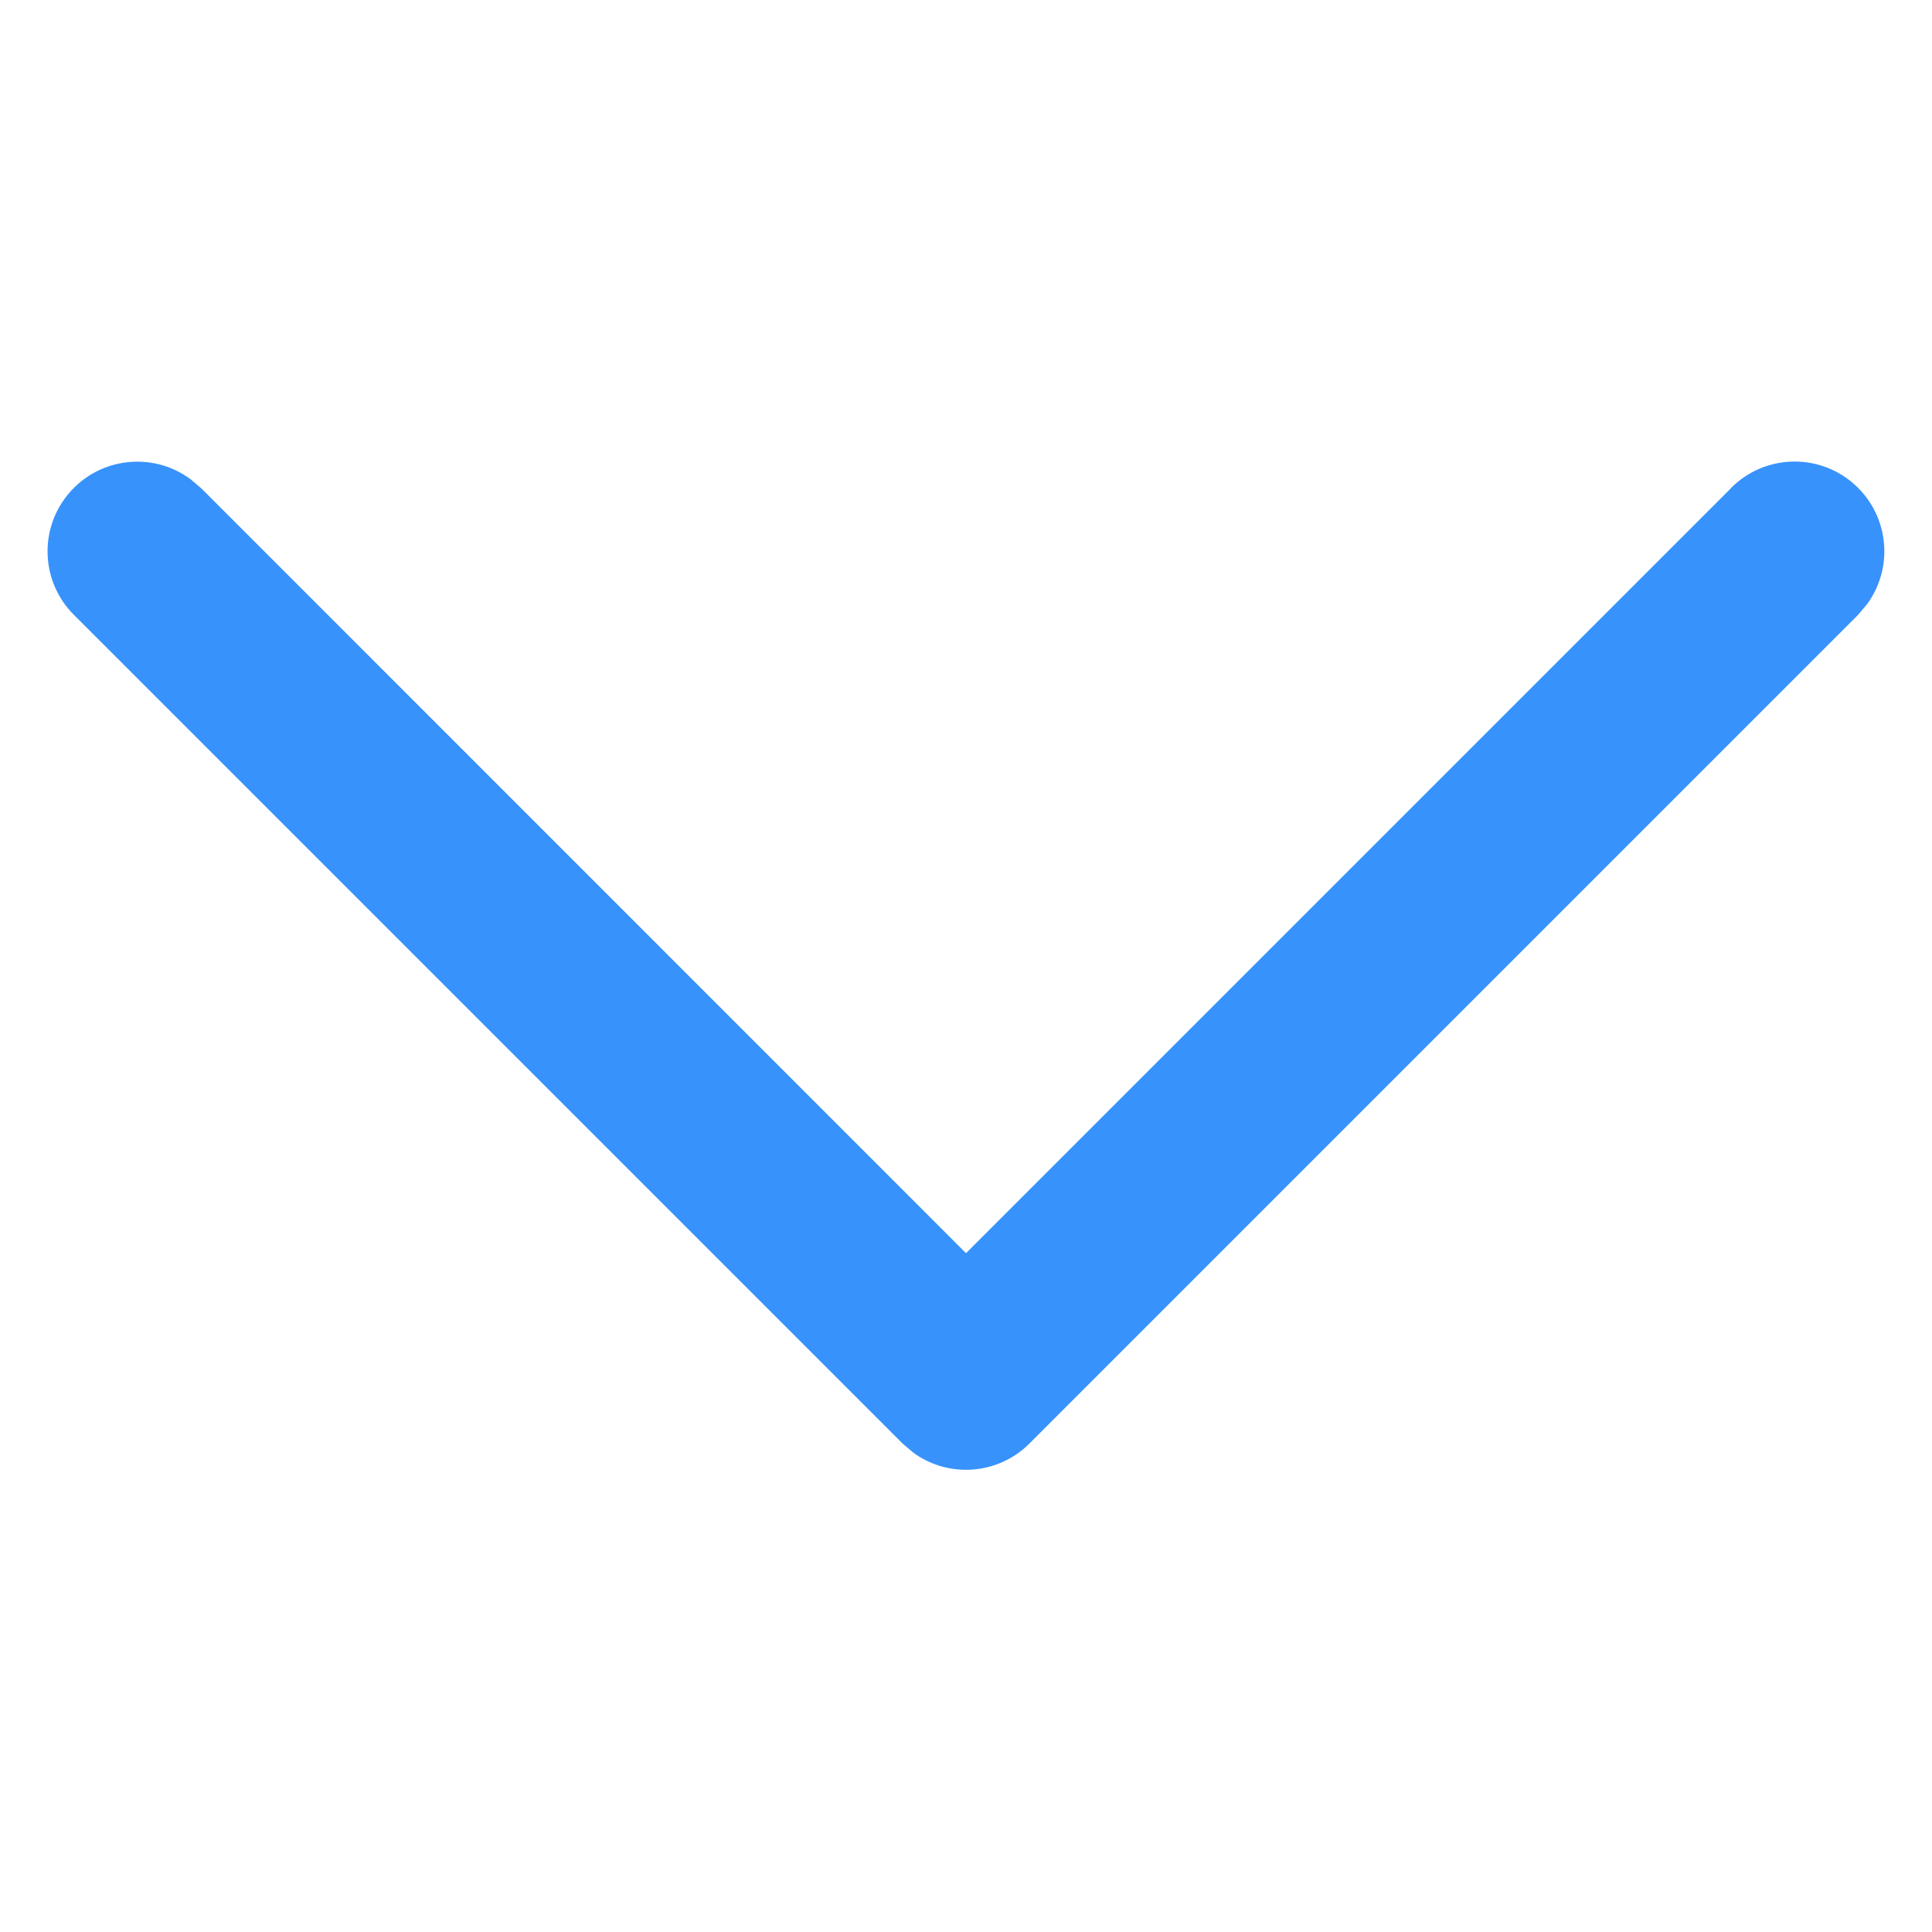
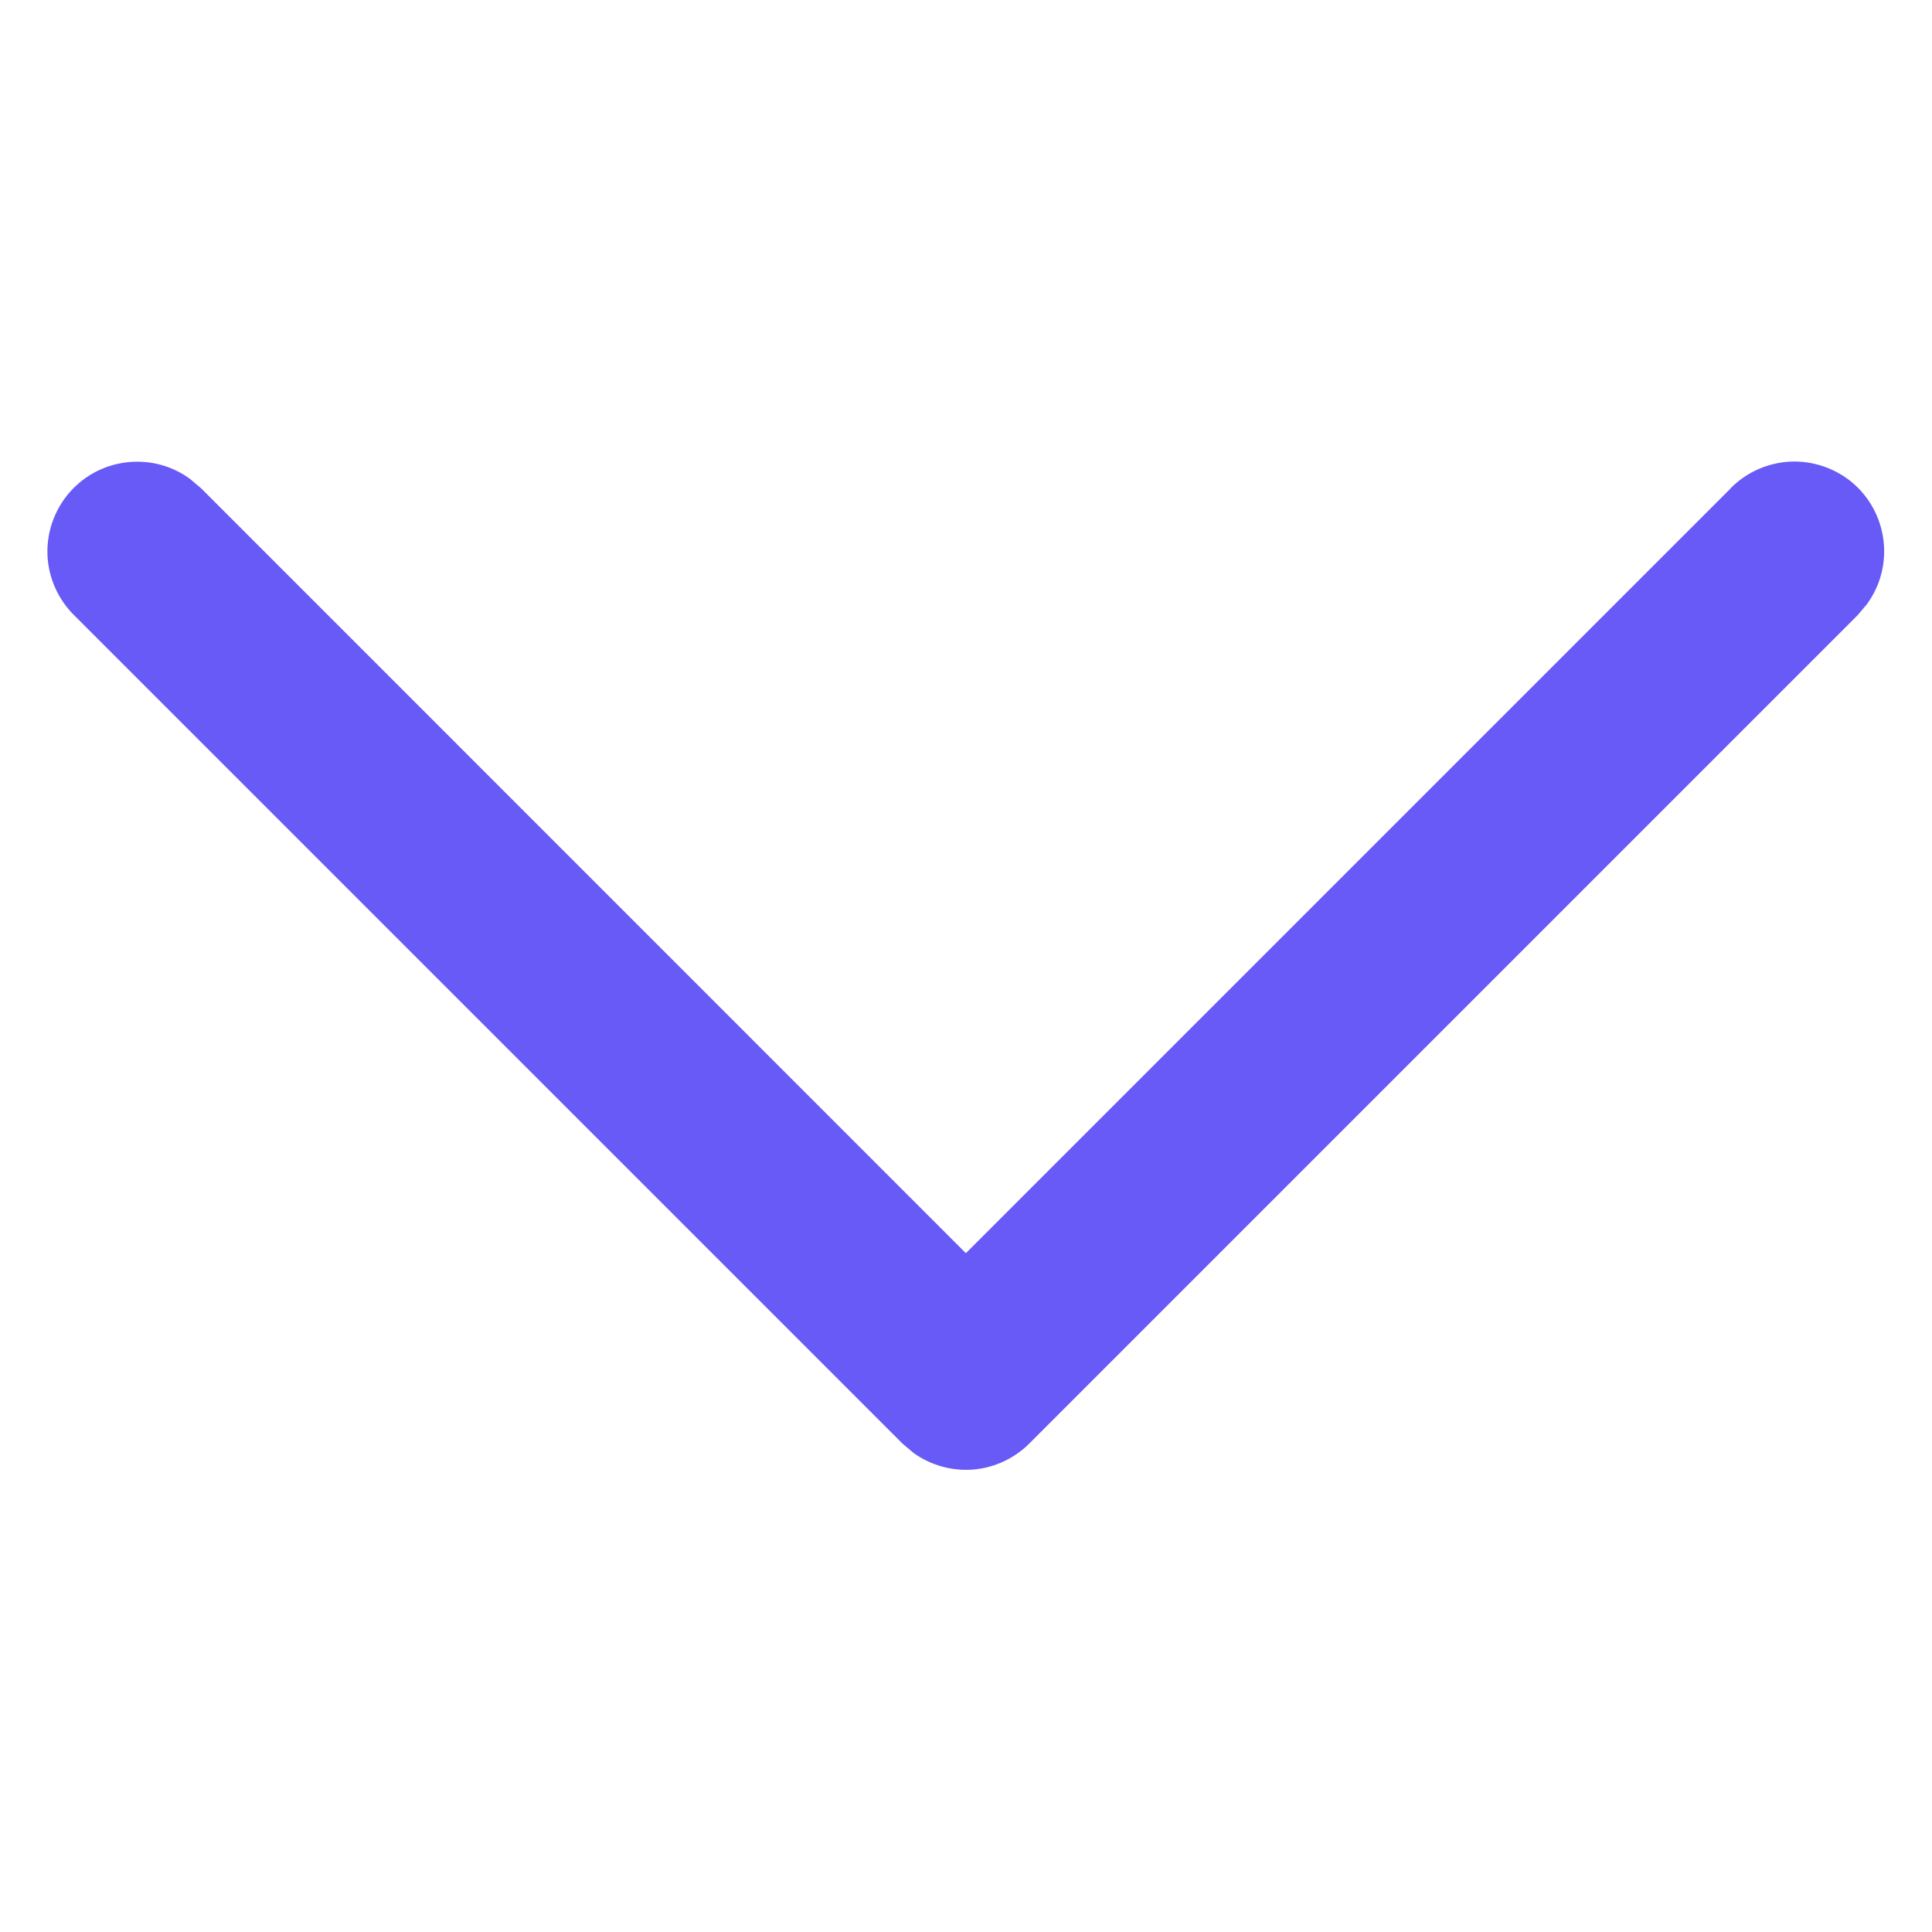
- <svg xmlns="http://www.w3.org/2000/svg" width="14" height="14" viewBox="0 0 14 14">
-   <path fill="#3792FC" fill-rule="nonzero" d="M12.54 3.54a.65.65 0 0 1 .988.84l-.068.08-6 6a.65.65 0 0 1-.84.068l-.08-.068-6-6a.65.65 0 0 1 .84-.988l.08.068L7 9.081l5.54-5.54z" />
+ <svg xmlns="http://www.w3.org/2000/svg" width="14" height="14" viewBox="0 0 14 14" fill="none">
+   <path d="M12.539 3.54C12.654 3.422 12.81 3.353 12.974 3.345C13.138 3.338 13.299 3.393 13.425 3.499C13.55 3.606 13.63 3.756 13.649 3.92C13.668 4.083 13.625 4.247 13.527 4.38L13.459 4.46L7.459 10.46C7.35 10.569 7.206 10.636 7.052 10.649C6.898 10.661 6.744 10.618 6.619 10.528L6.539 10.46L0.539 4.46C0.422 4.345 0.352 4.19 0.344 4.025C0.337 3.861 0.392 3.7 0.499 3.574C0.605 3.449 0.755 3.369 0.919 3.35C1.082 3.331 1.247 3.374 1.379 3.472L1.459 3.54L6.999 9.081L12.539 3.541V3.54Z" fill="#675AF6" />
</svg>
